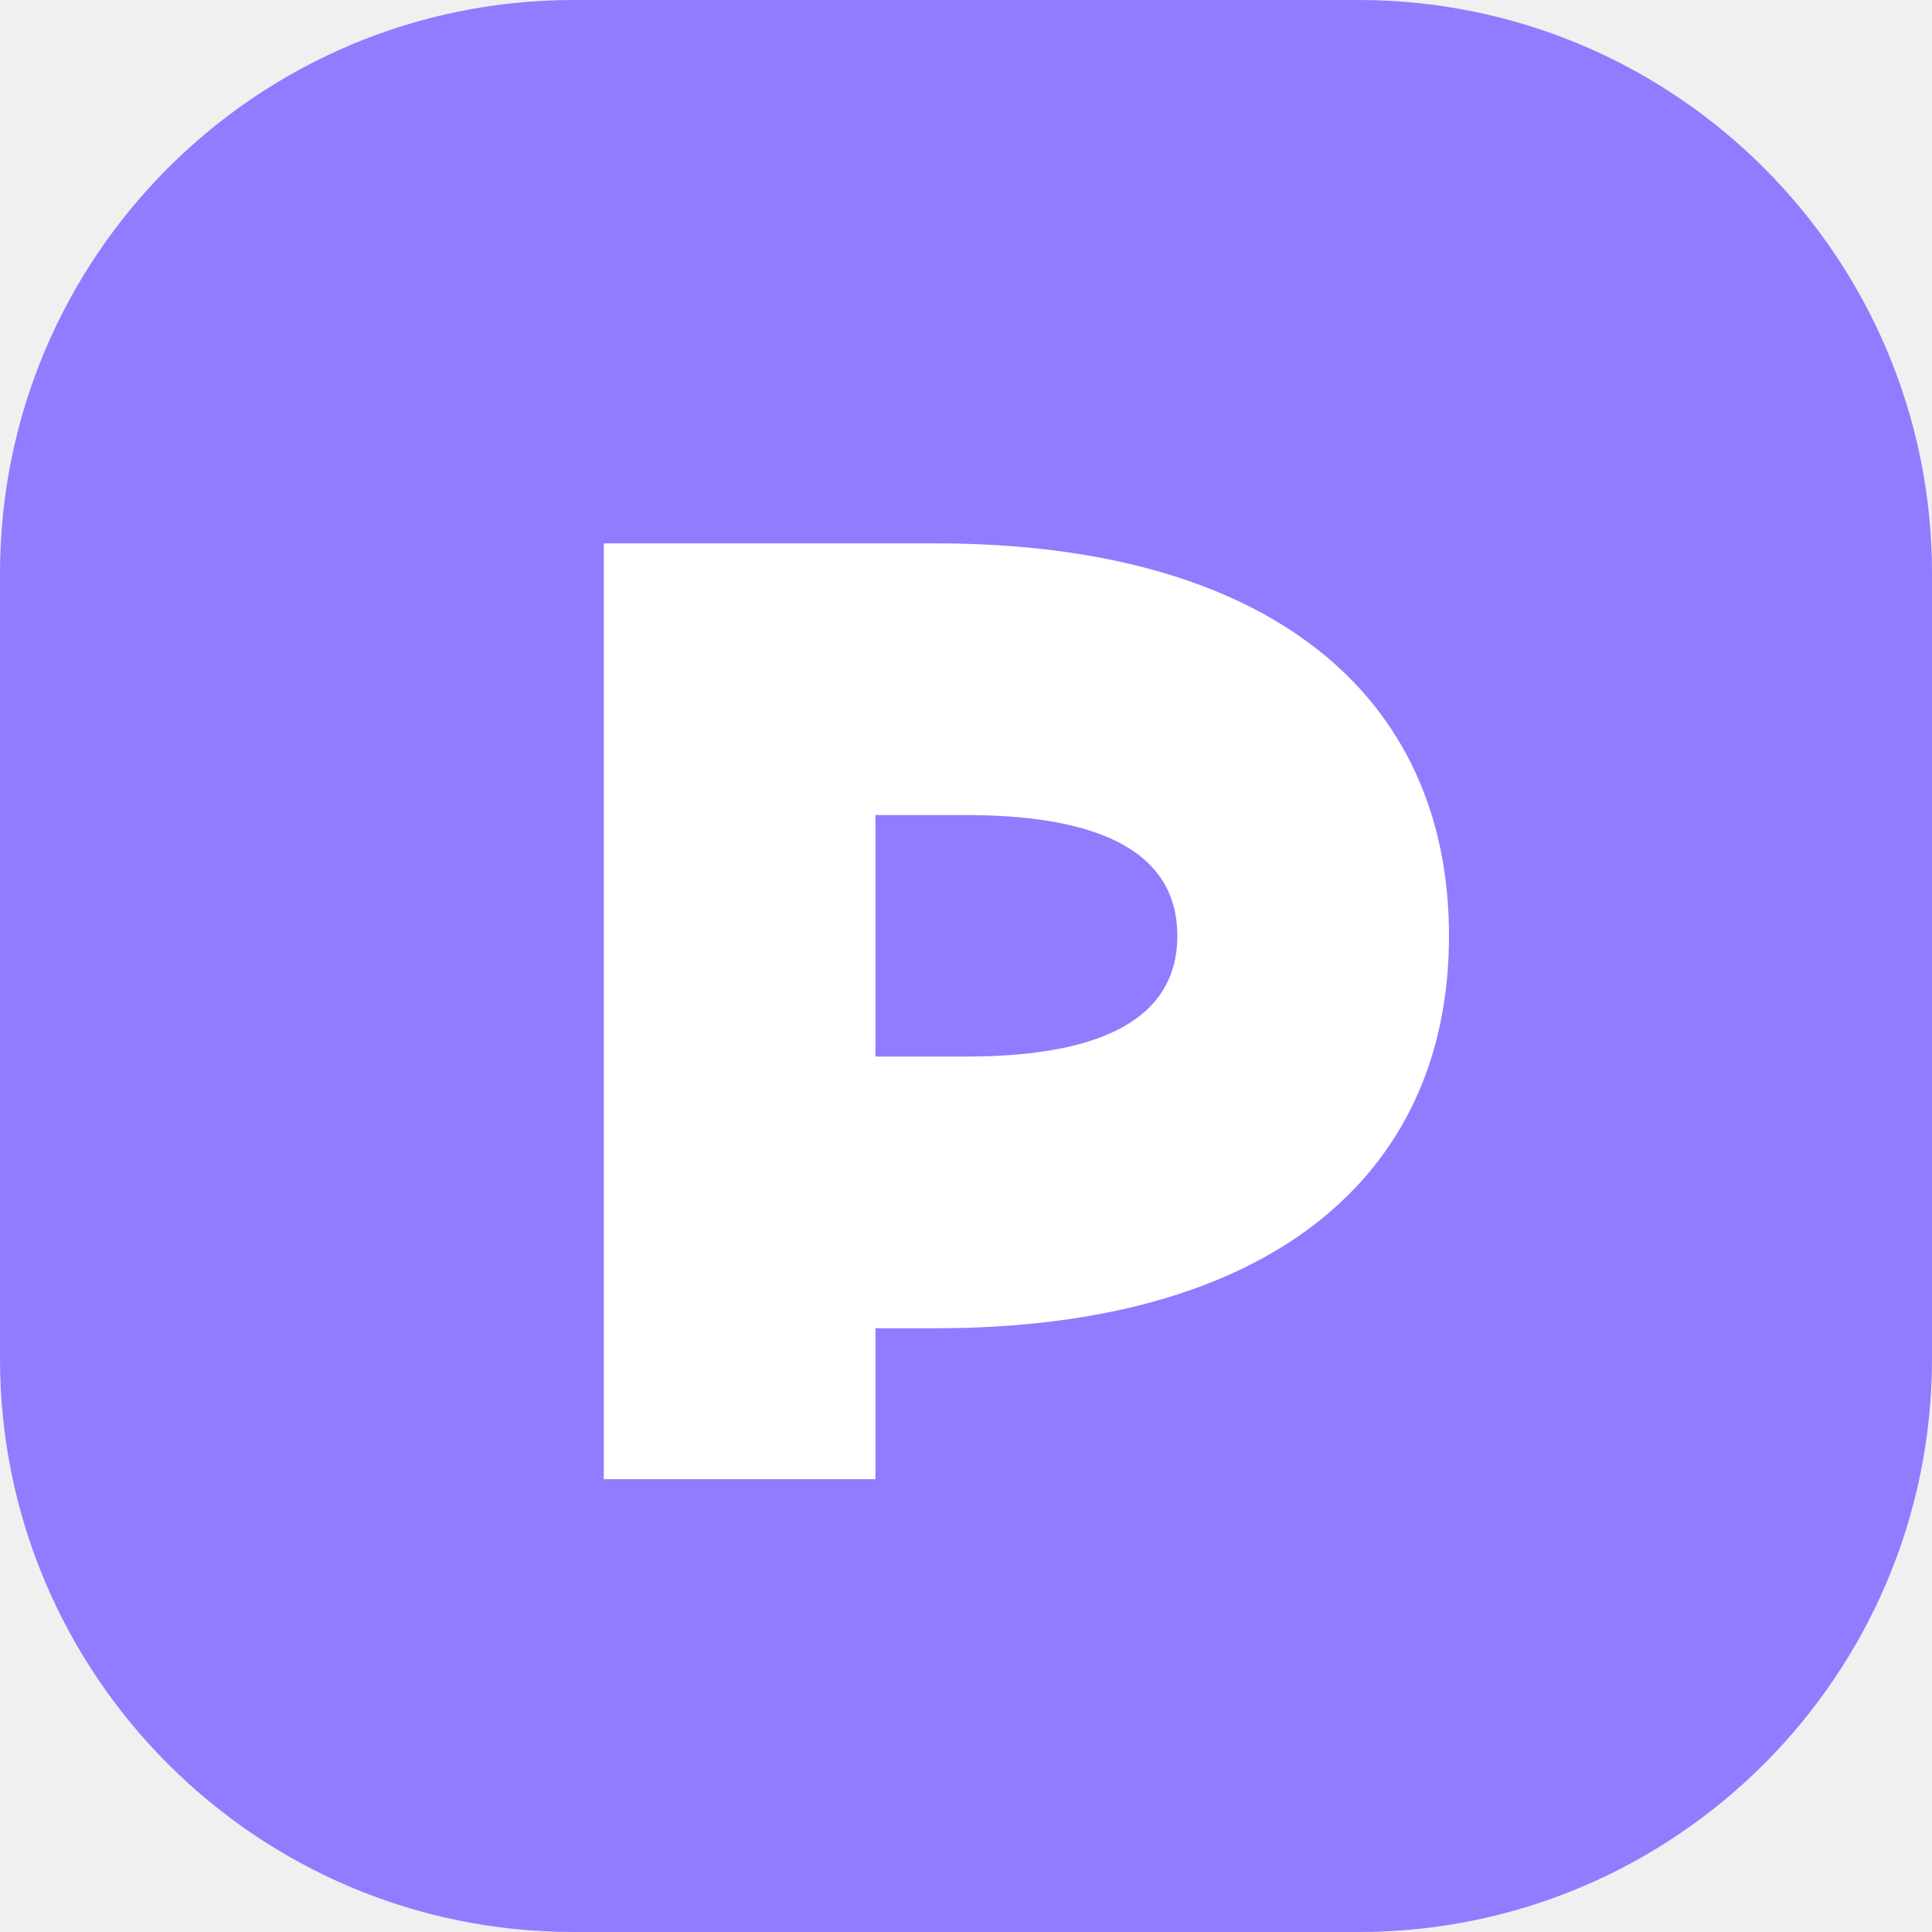
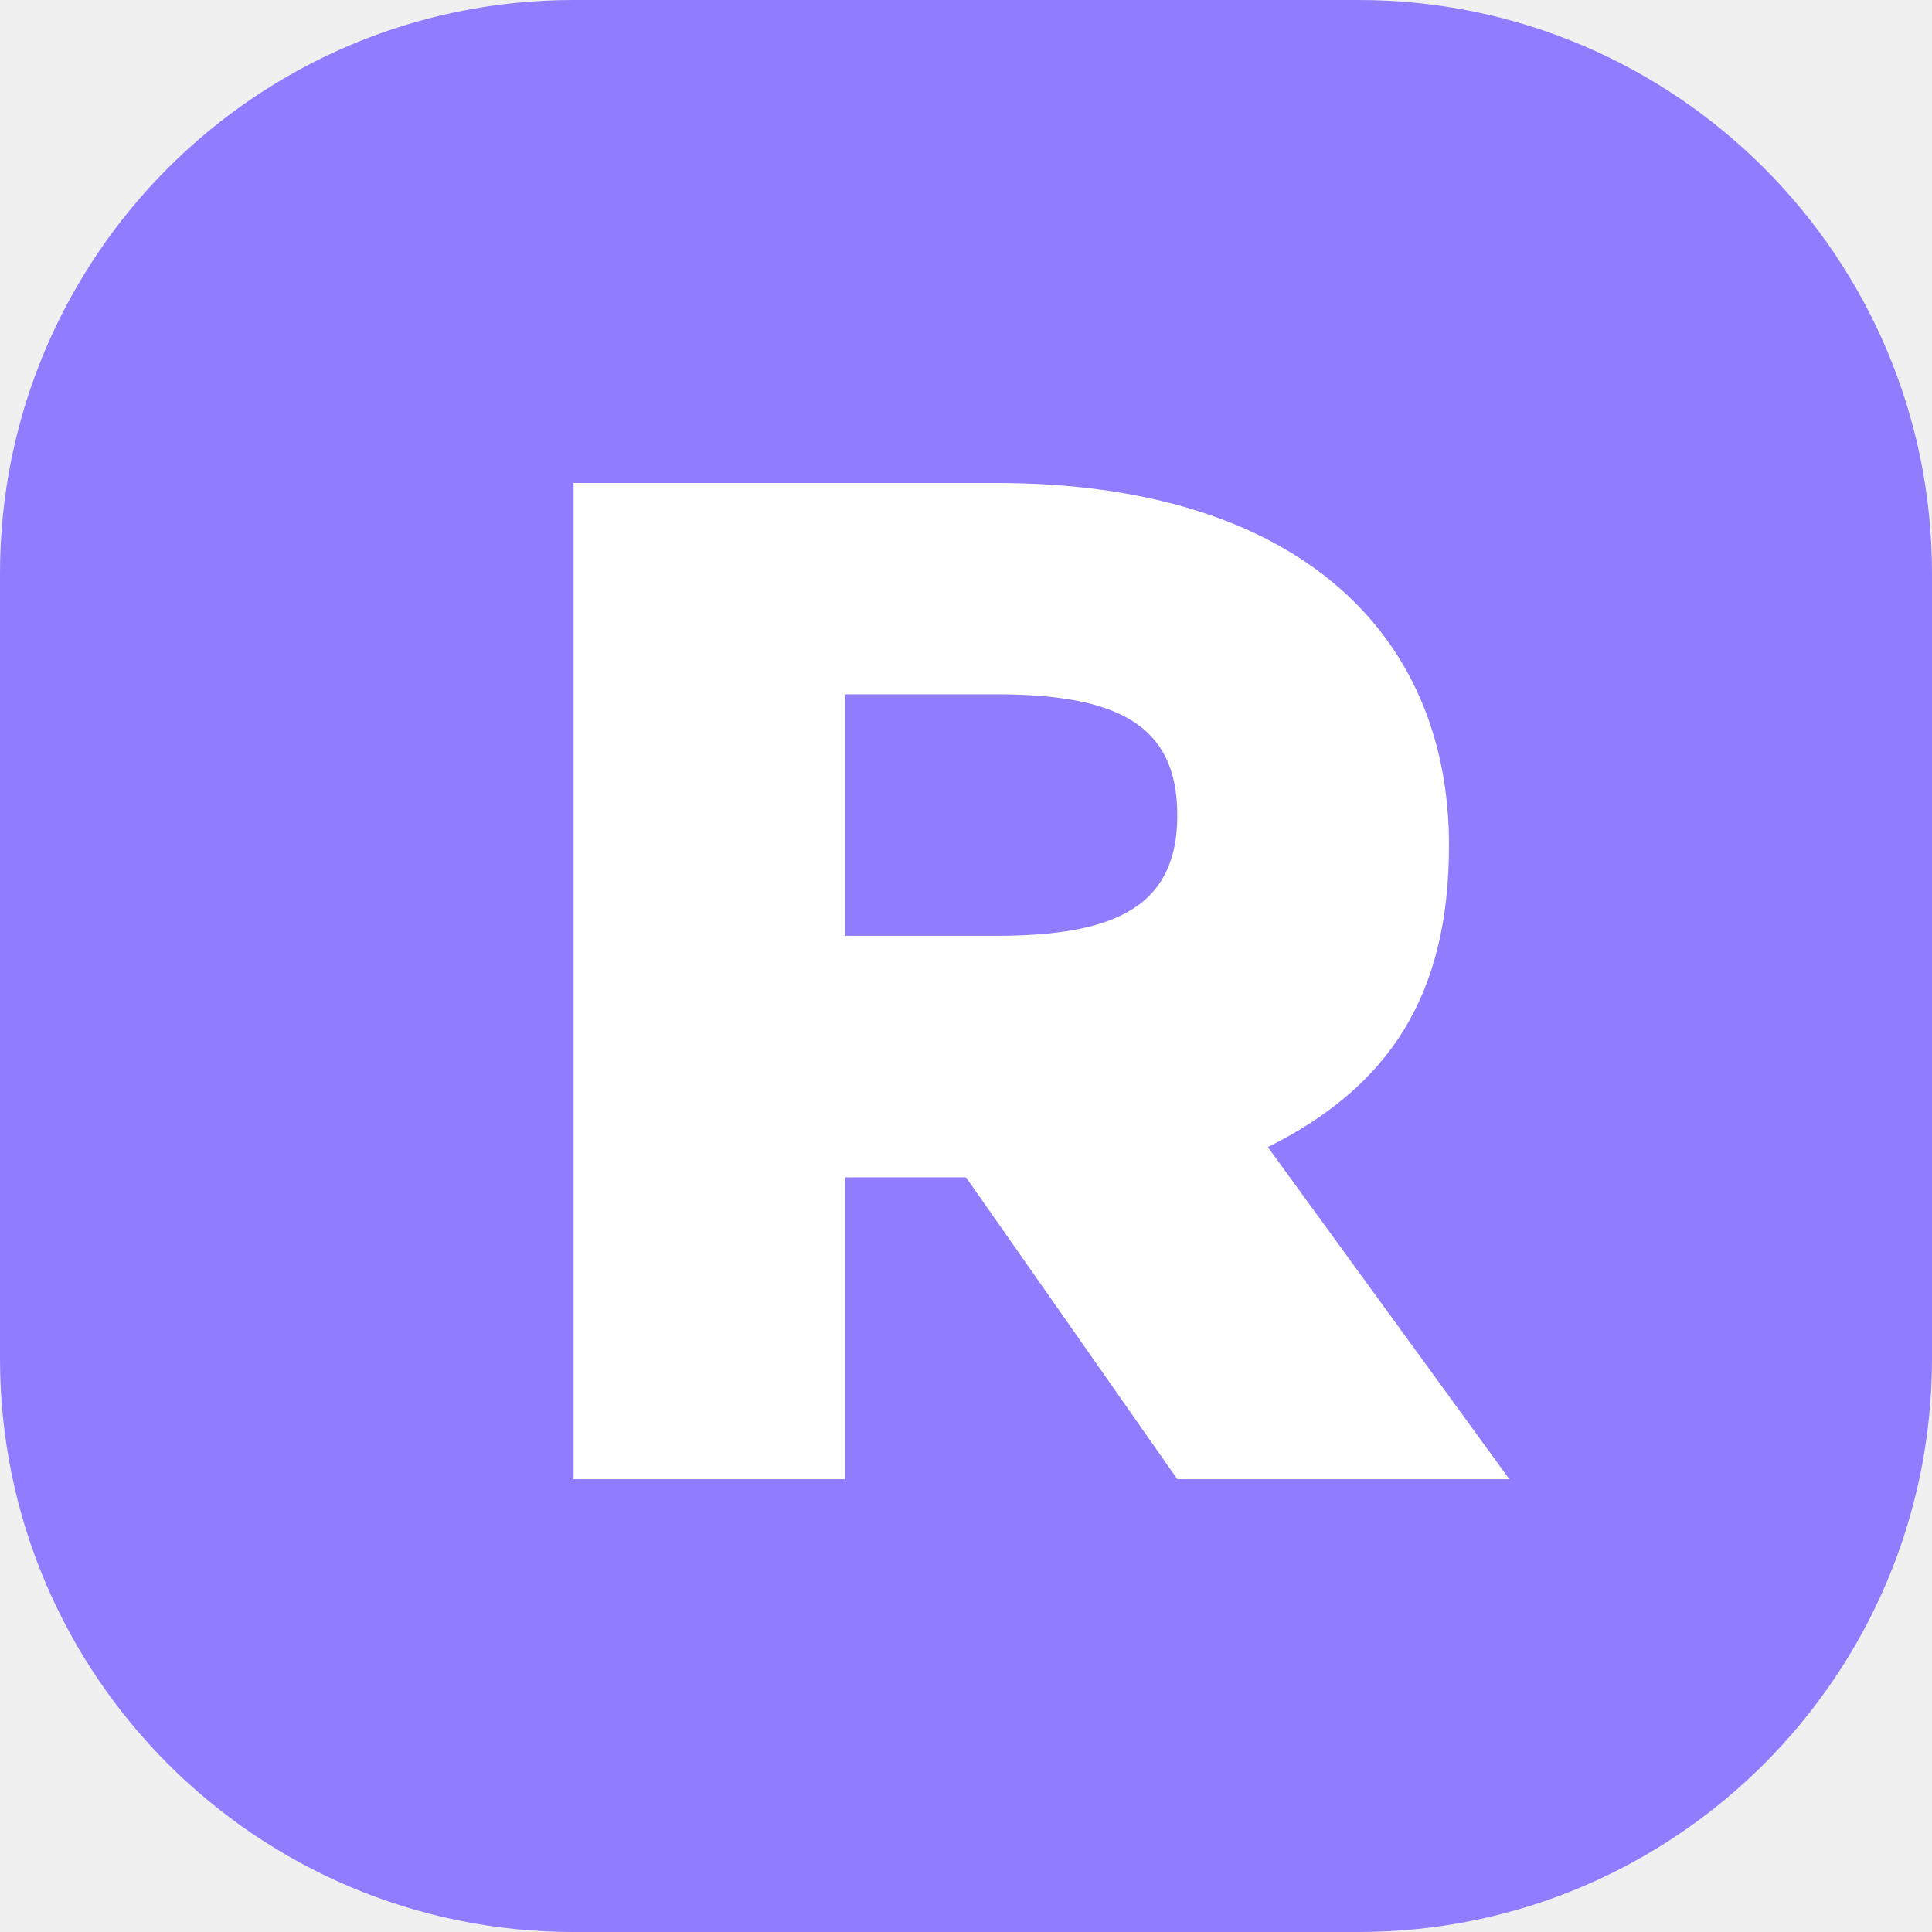
<svg xmlns="http://www.w3.org/2000/svg" viewBox="0 0 64 64">
  <rect width="64" height="64" rx="19" fill="#8f7cff" />
-   <path d="M20 49V18h11c11 0 17 5 17 13s-6 13-17 13h-2v5zm9-14h3c4 0 7-1 7-4s-3-4-7-4h-3z" fill="#fff" />
+   <path d="M19 49V16h14c10 0 15 5 15 12 0 5-2 8-6 10l8 11H39l-7-10h-4v10zm9-18h5c4 0 6-1 6-4s-2-4-6-4h-5z" fill="#fff" />
</svg>
